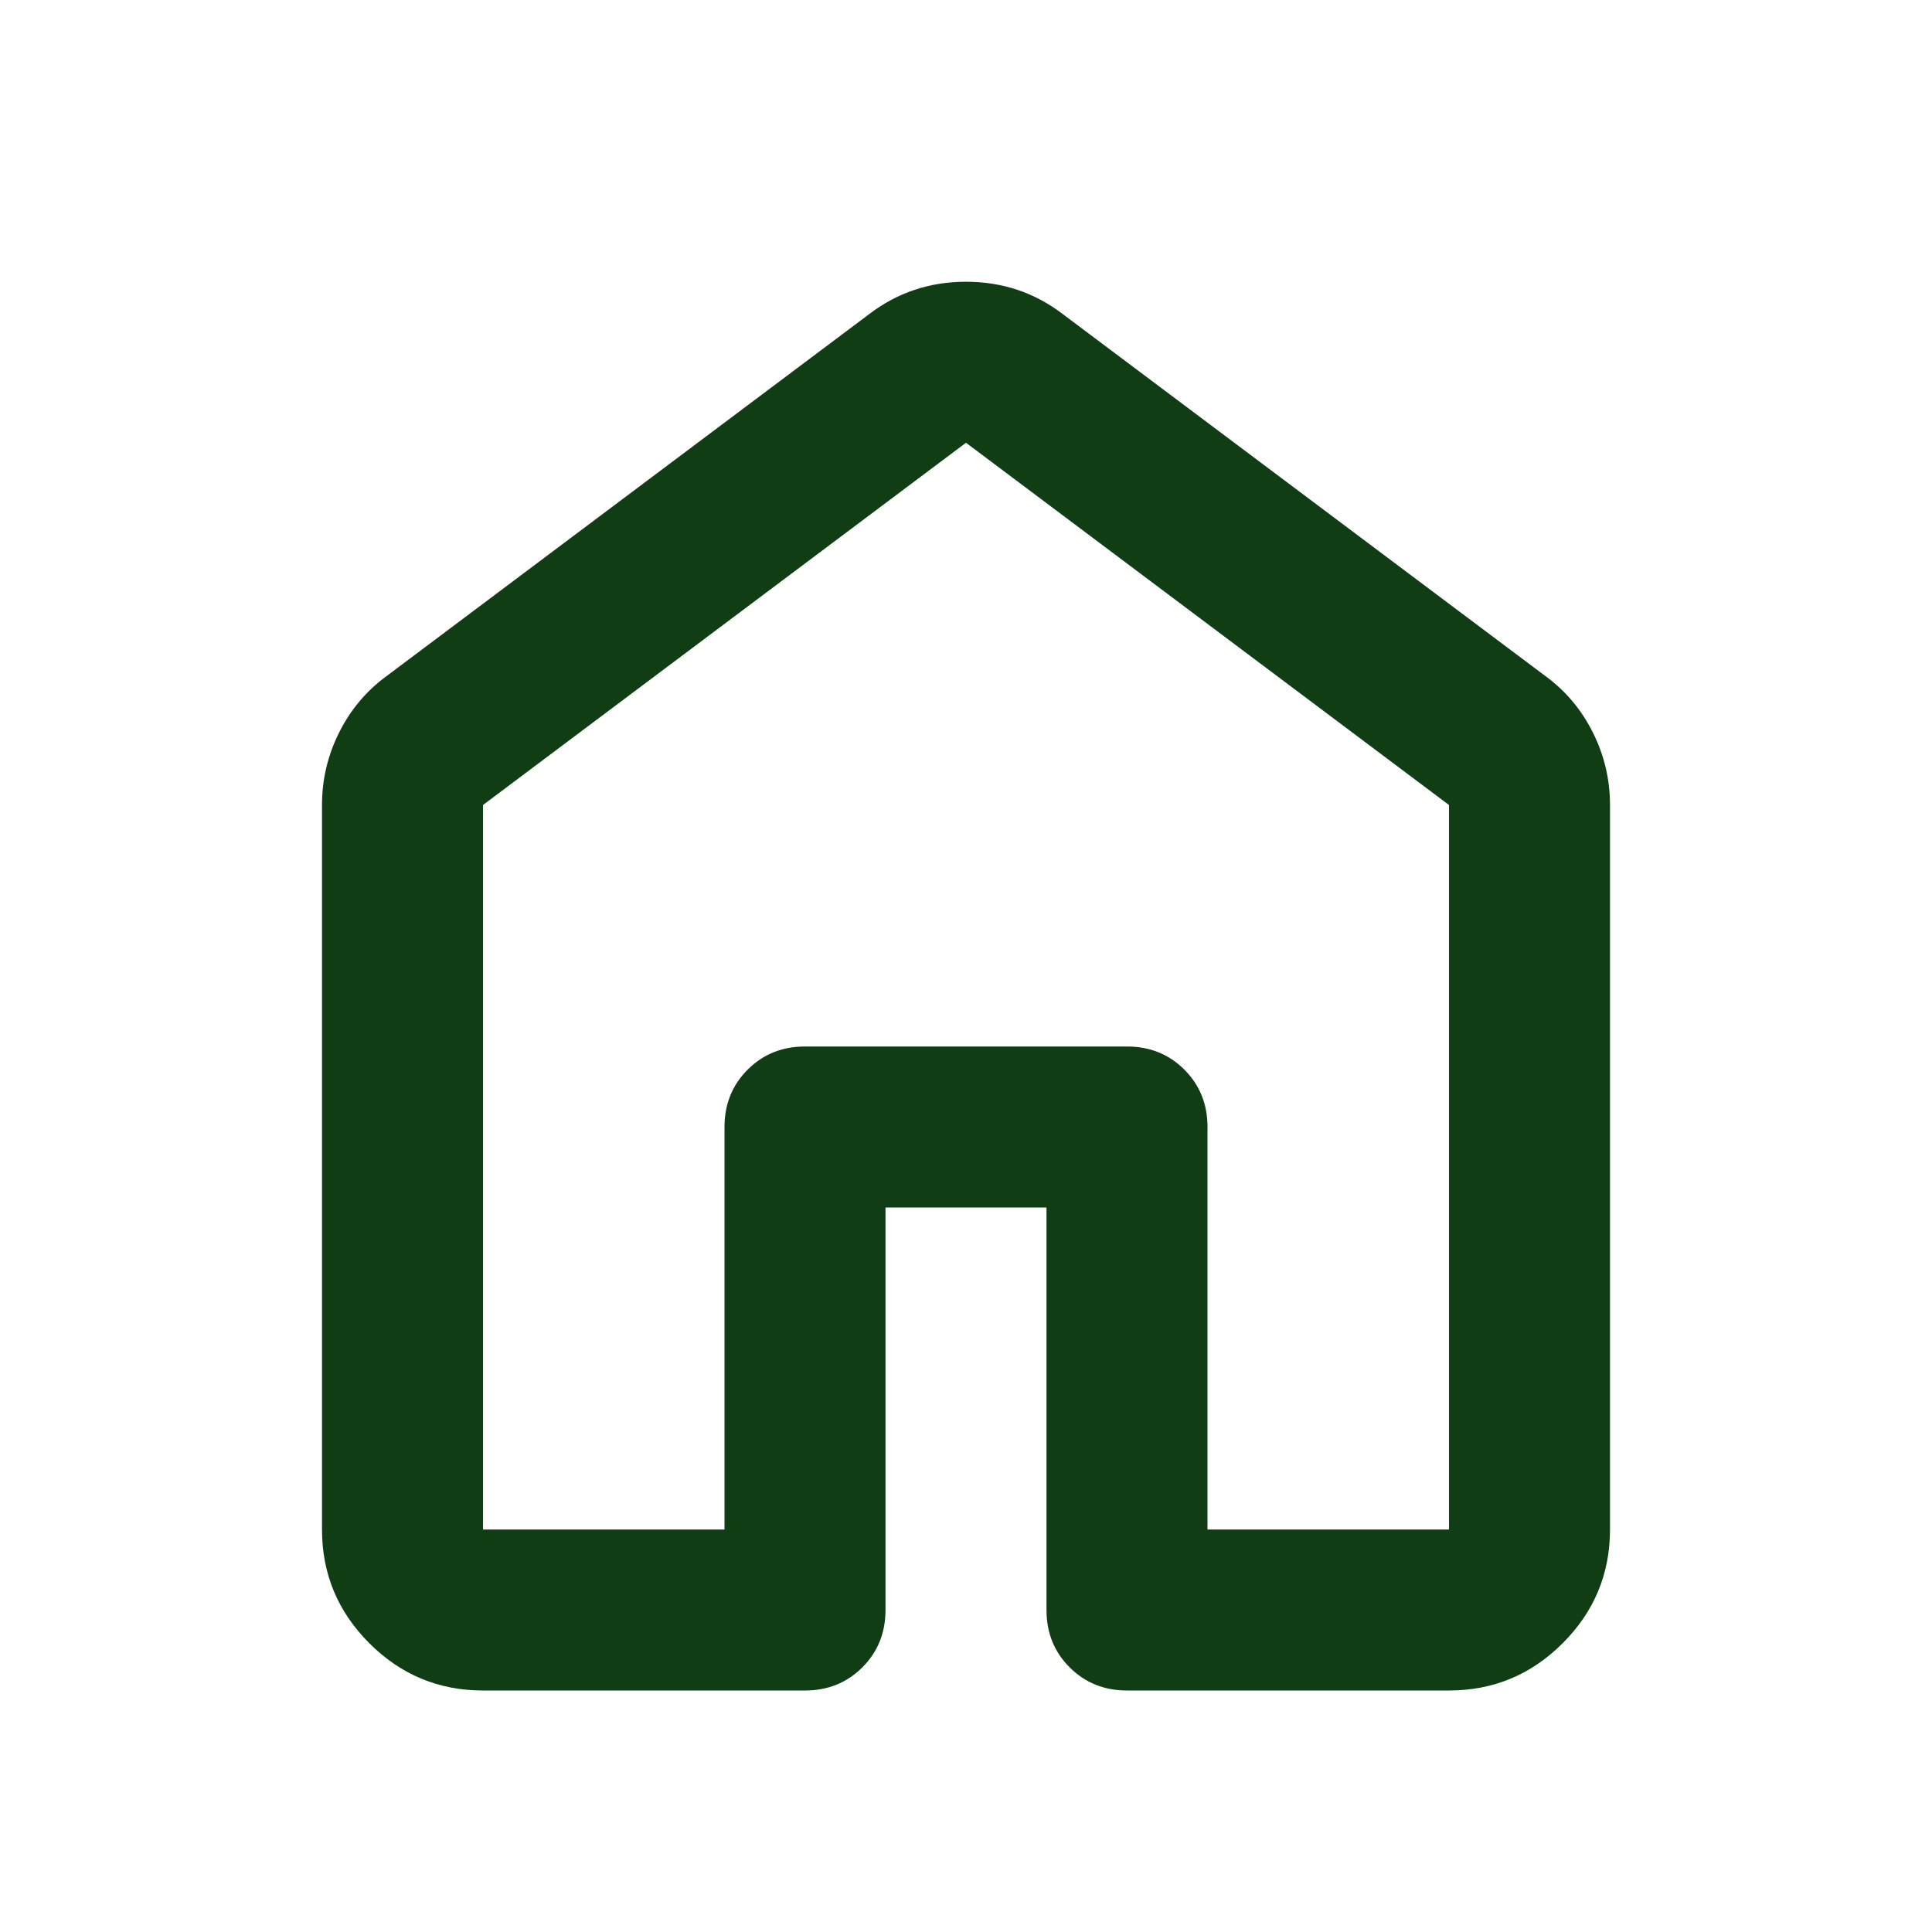
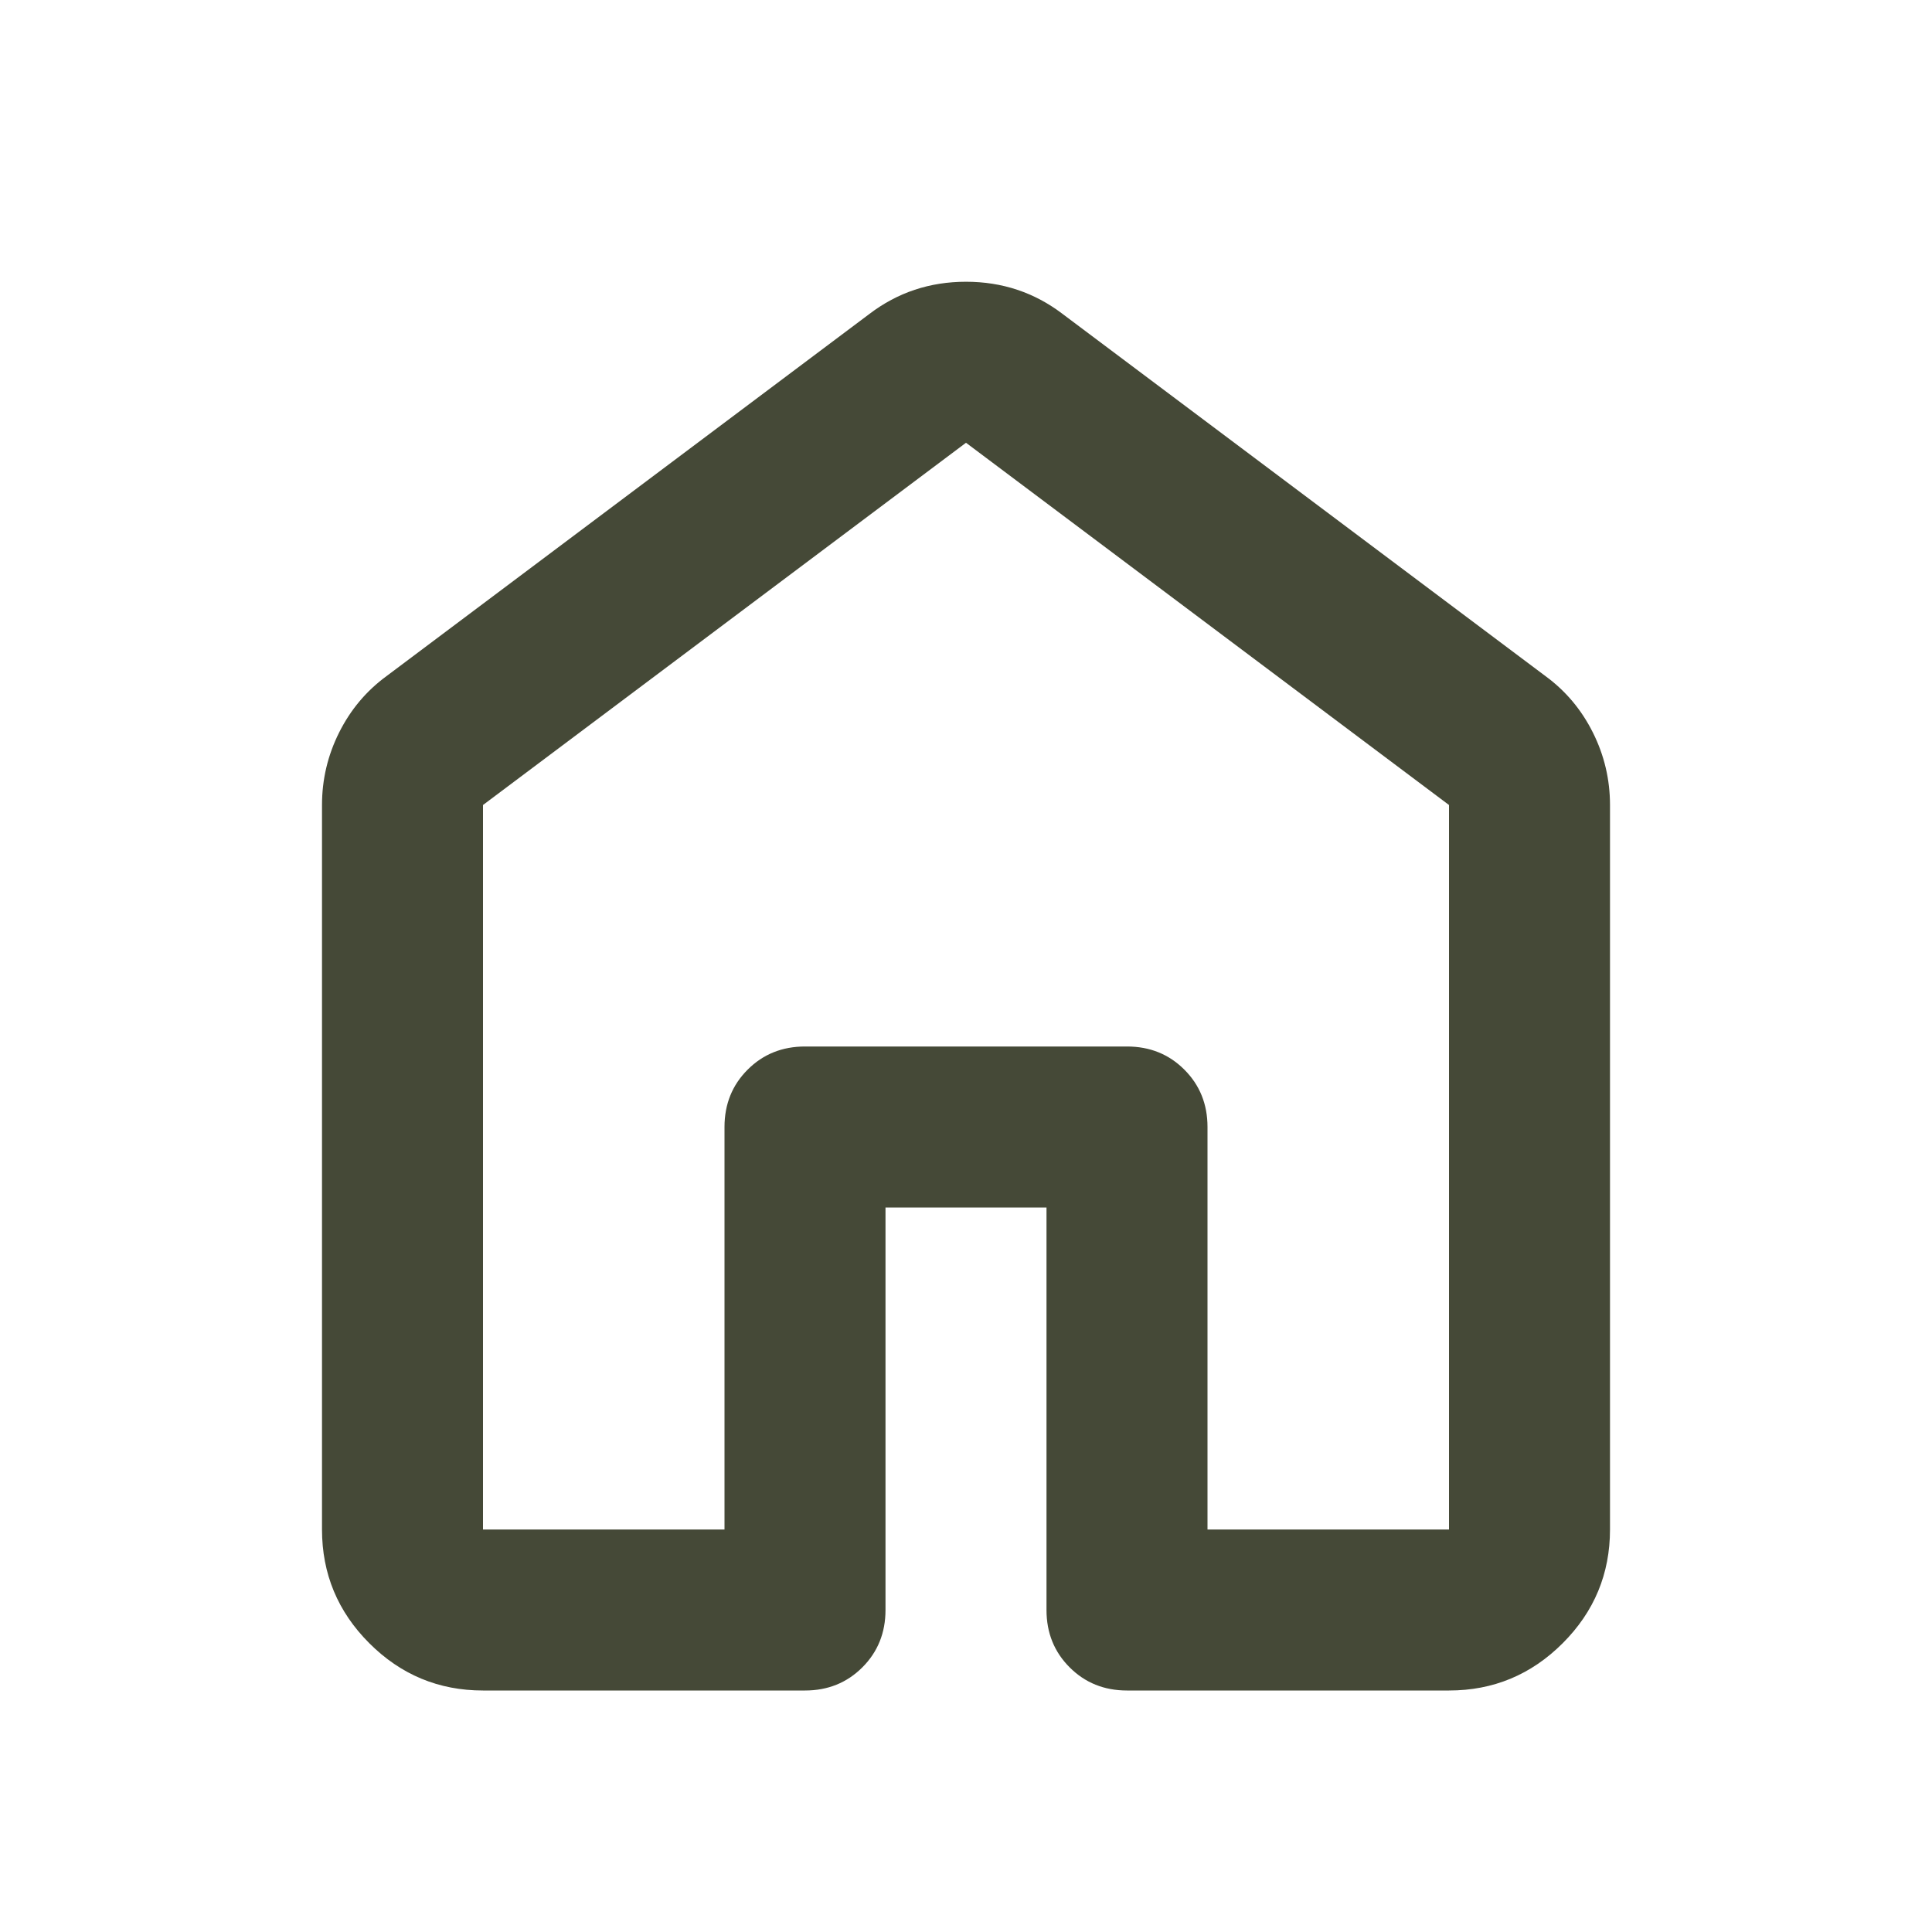
- <svg xmlns="http://www.w3.org/2000/svg" height="24px" viewBox="0 -960 960 960" width="24px" fill="#113d14">
+ <svg xmlns="http://www.w3.org/2000/svg" height="24px" viewBox="0 -960 960 960" width="24px" fill="#454937">
  <path d="M240-200h120v-200q0-17 11.5-28.5T400-440h160q17 0 28.5 11.5T600-400v200h120v-360L480-740 240-560v360Zm-80 0v-360q0-19 8.5-36t23.5-28l240-180q21-16 48-16t48 16l240 180q15 11 23.5 28t8.5 36v360q0 33-23.5 56.5T720-120H560q-17 0-28.5-11.5T520-160v-200h-80v200q0 17-11.5 28.5T400-120H240q-33 0-56.5-23.5T160-200Zm320-270Z" />
</svg>
